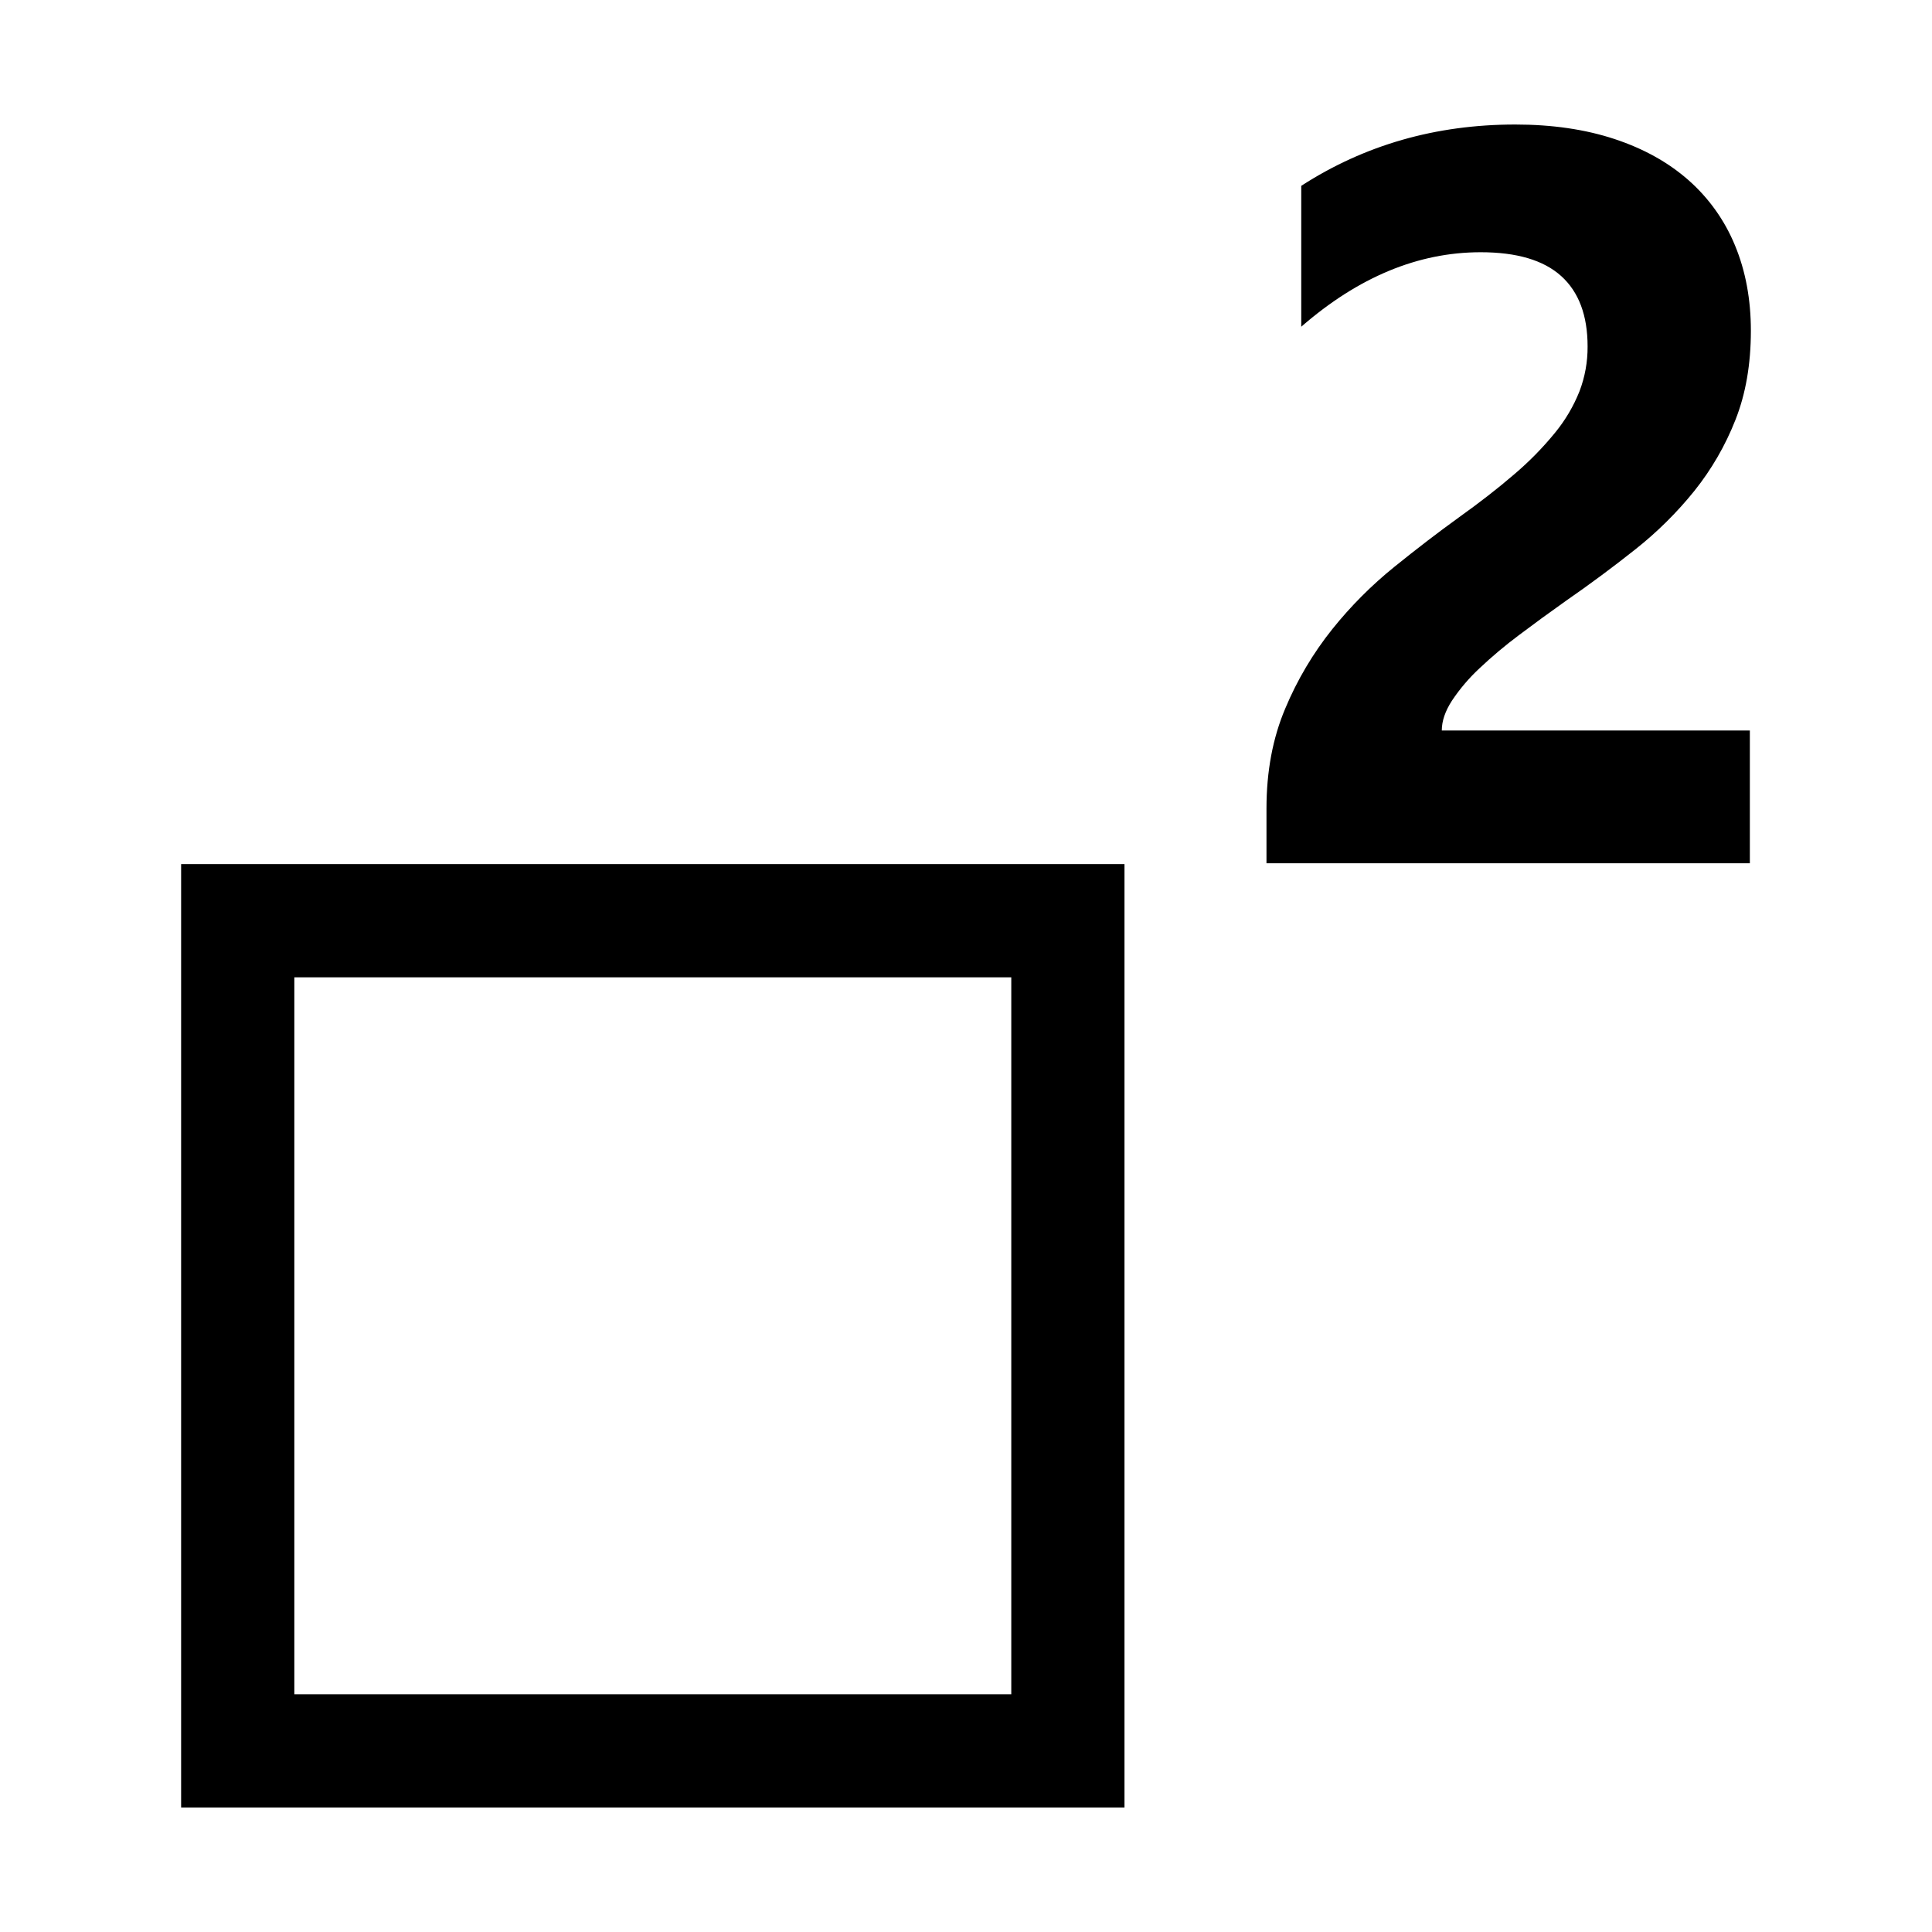
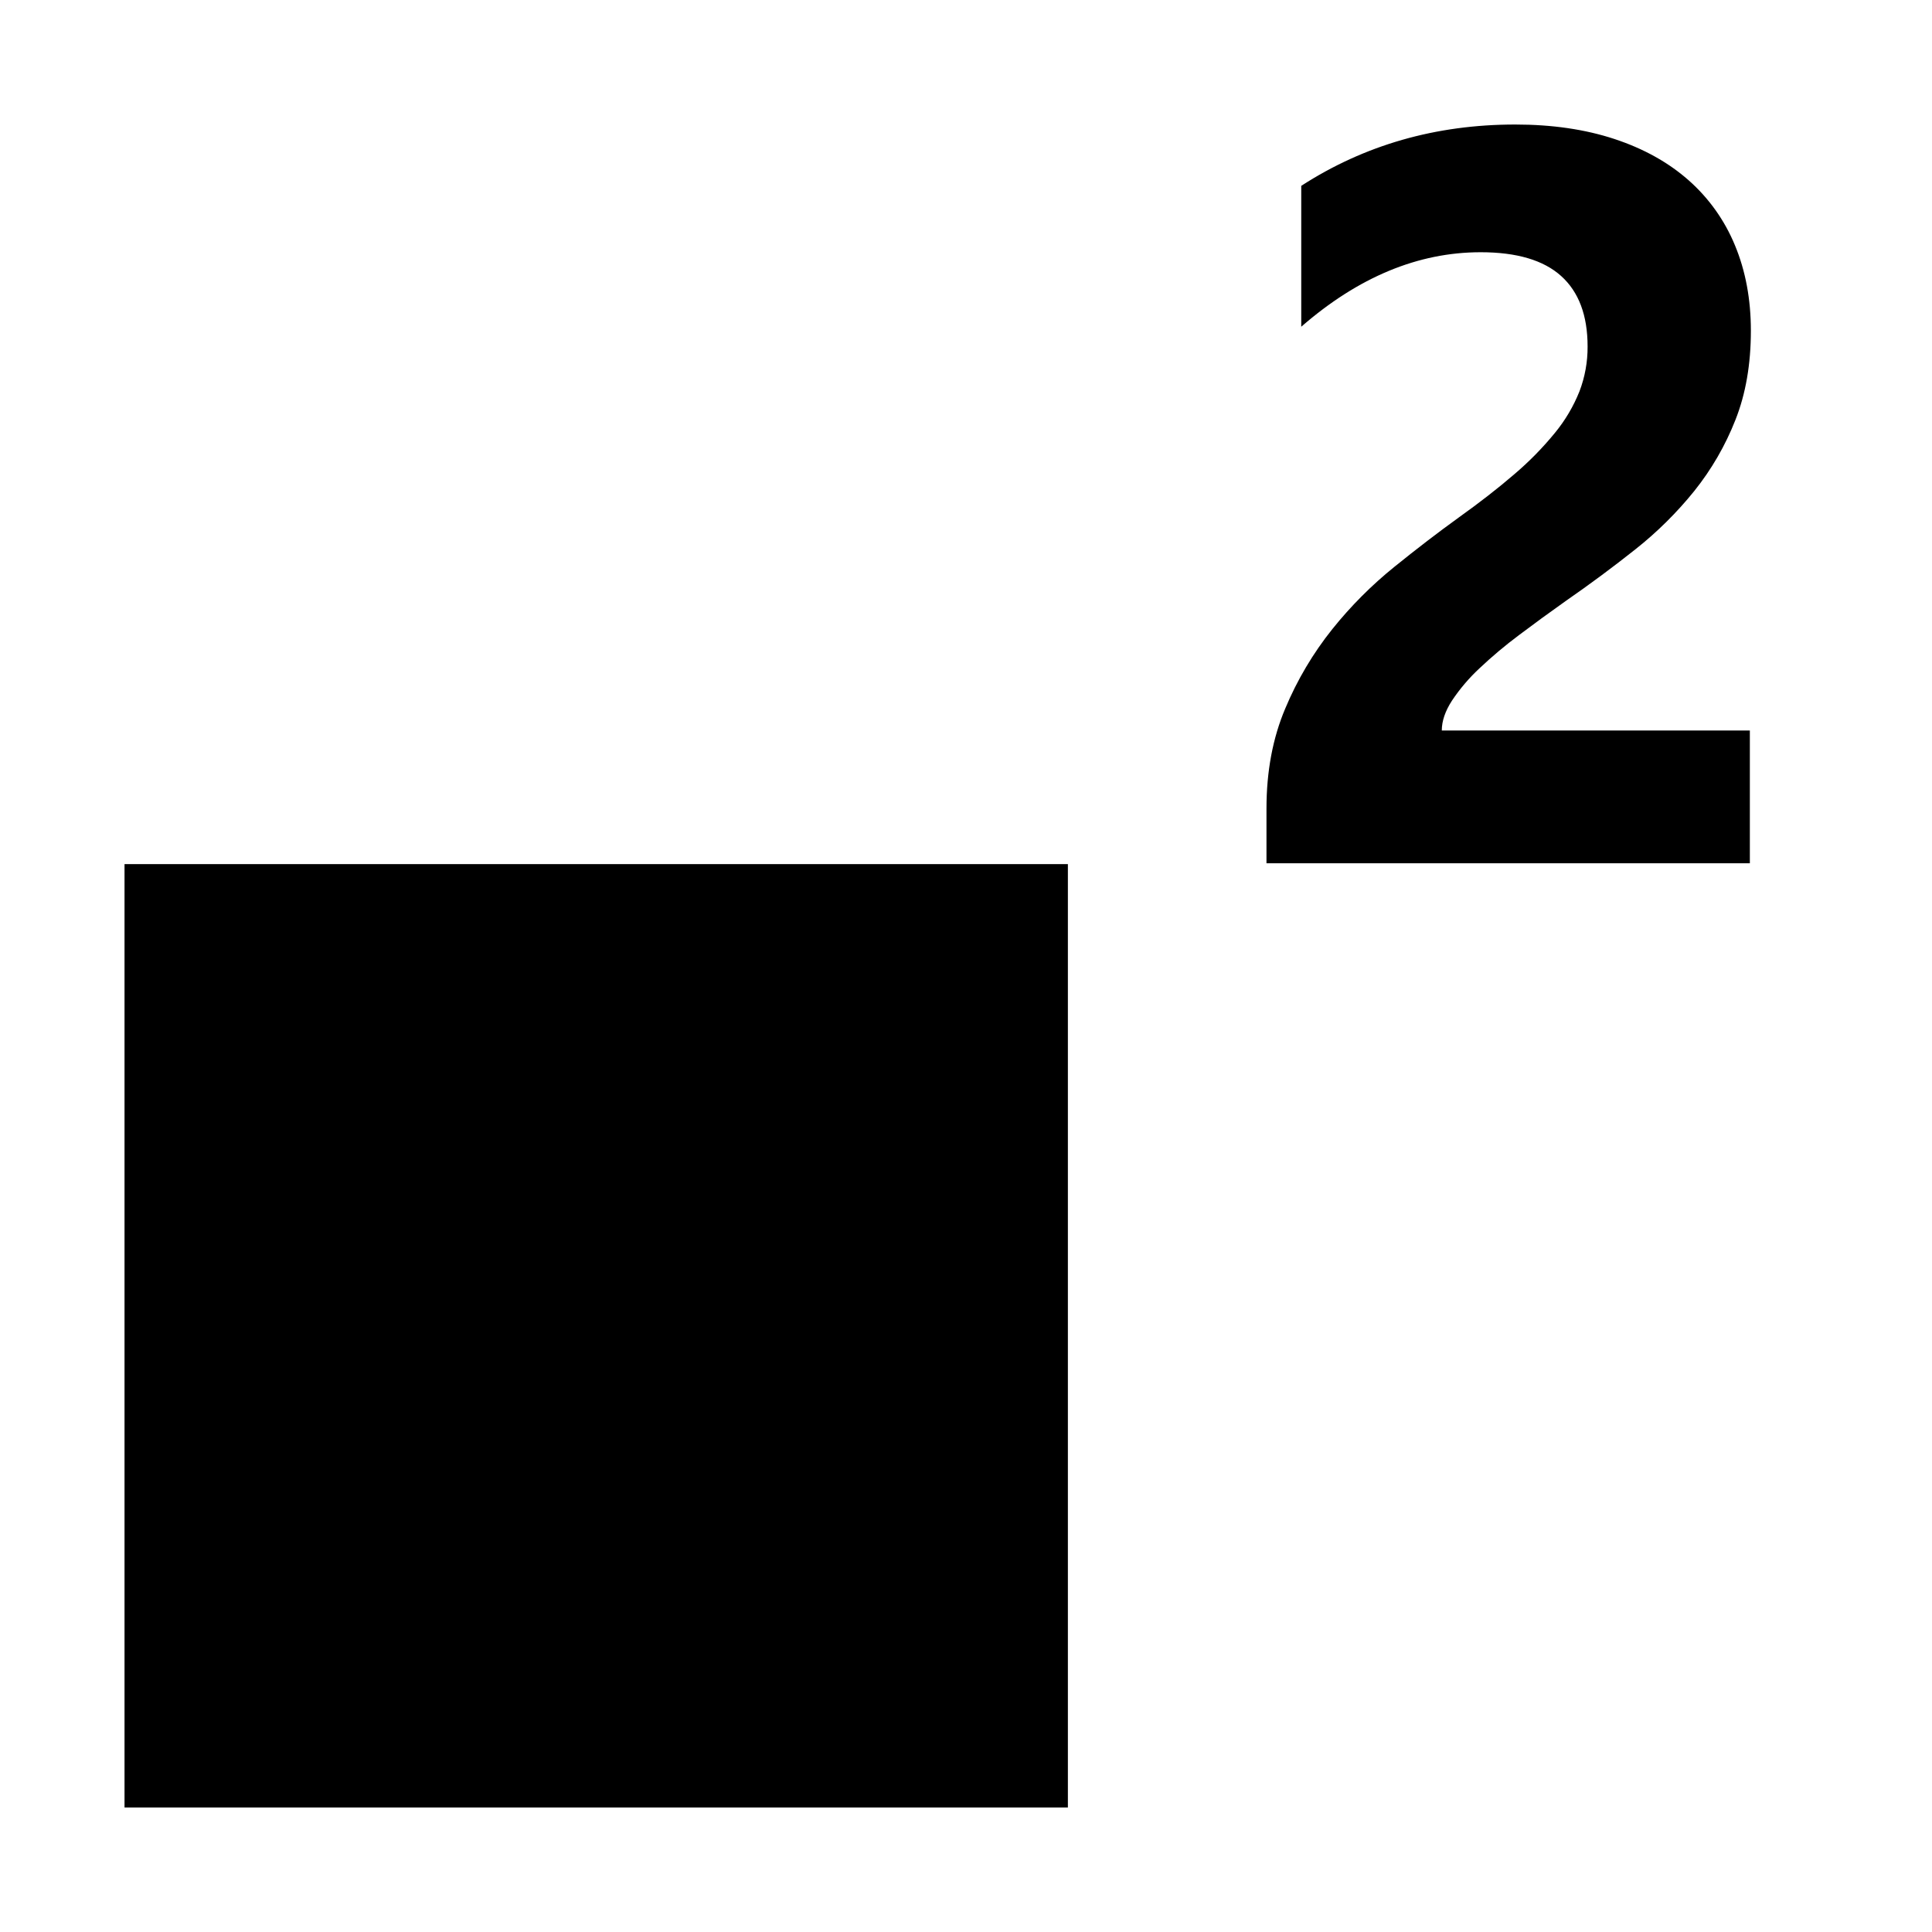
<svg xmlns="http://www.w3.org/2000/svg" width="1024" height="1024" viewBox="0 0 1024 1024">
  <g id="pow2">
-     <path d="M536,518V898H156V518H536m60-60H96V958H596V458Z" />
+     <rect x="66" y="458" width="500" height="500" />
    <path d="M764.18,387.19H927.46v70.36H671.26v-29q0-29.54,9.94-53a175.91,175.91,0,0,1,25-42.16,216.59,216.59,0,0,1,32.9-33Q756.93,286,773,274.4q16.92-12.08,29.68-23.1a169.28,169.28,0,0,0,21.48-21.89,83.3,83.3,0,0,0,13-22,65.53,65.53,0,0,0,4.3-23.77q0-24.7-14-37.33t-42.7-12.62q-49.69,0-95.07,39.48V98.5Q740,66,803.12,66q29.27,0,52.5,7.65T895,95.54a93.38,93.38,0,0,1,24.57,34.51Q928,150.33,928,175.3q0,26.59-8.19,47.27a145.35,145.35,0,0,1-21.75,37.6,197.39,197.39,0,0,1-31.29,31Q849,305.28,830,318.44q-12.89,9.13-24.84,18.13a235.8,235.8,0,0,0-21.08,17.72,96.24,96.24,0,0,0-14.5,17.05Q764.18,379.67,764.18,387.19Z" />
  </g>
</svg>
